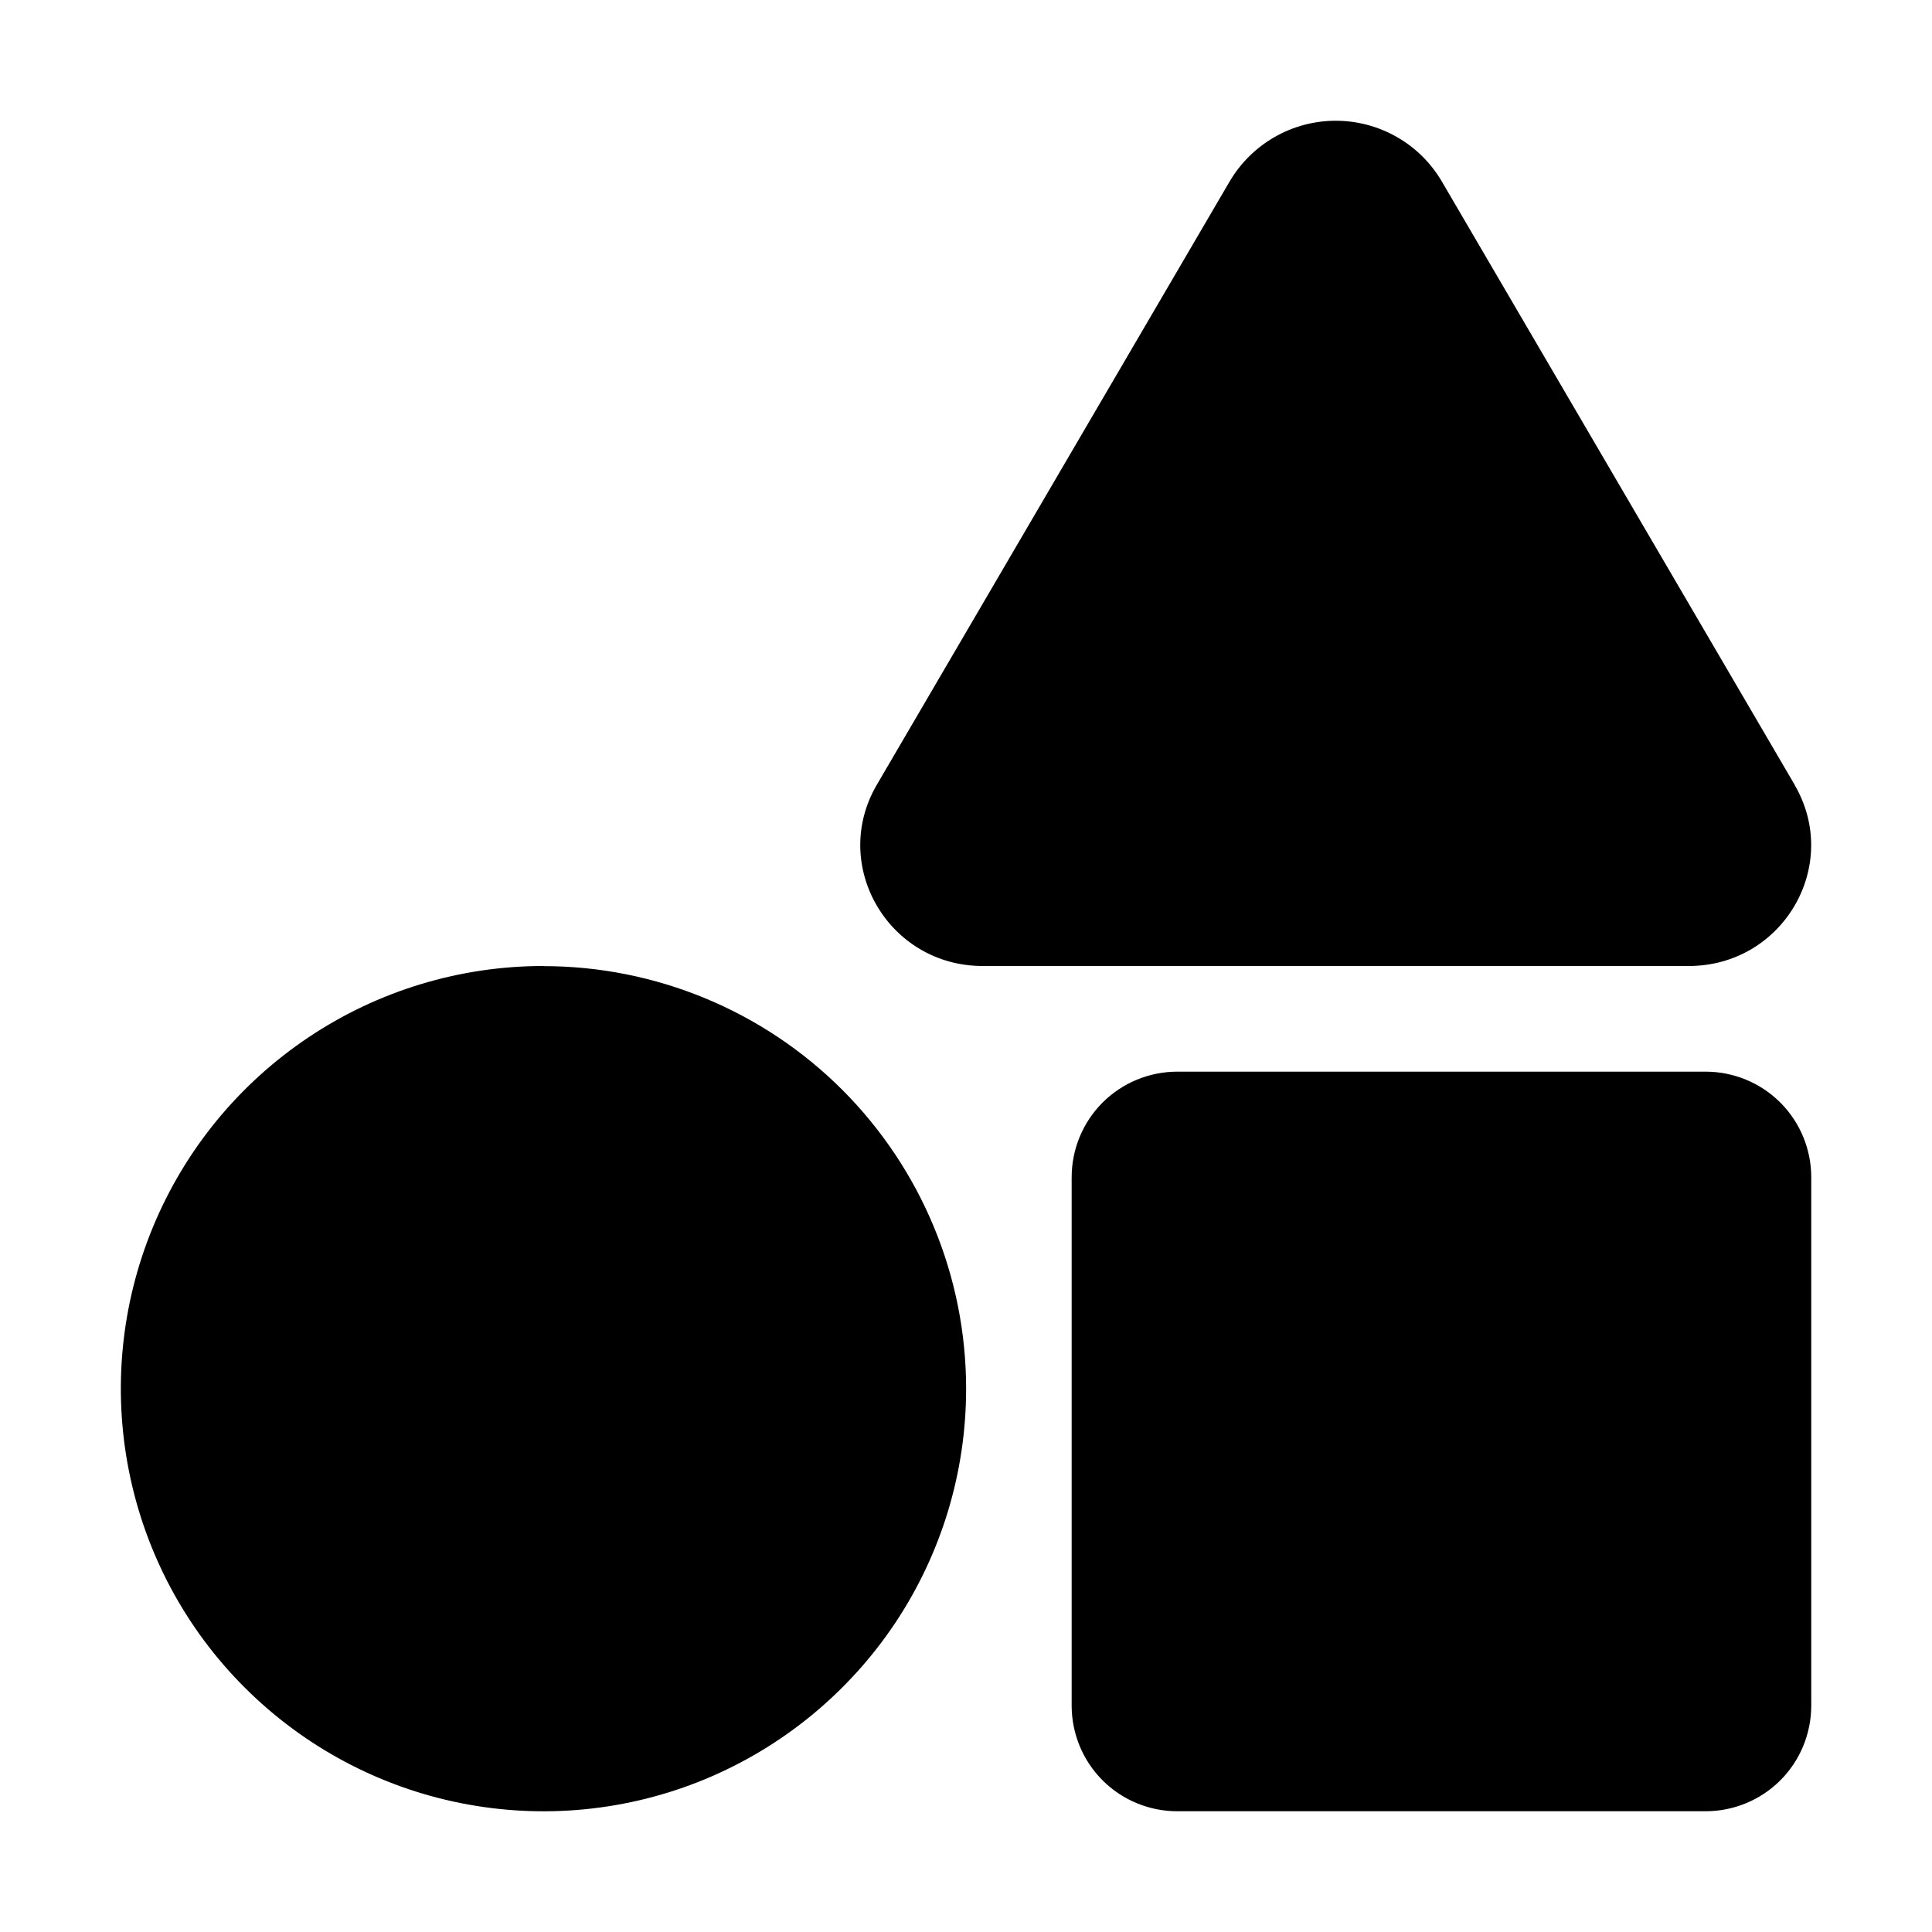
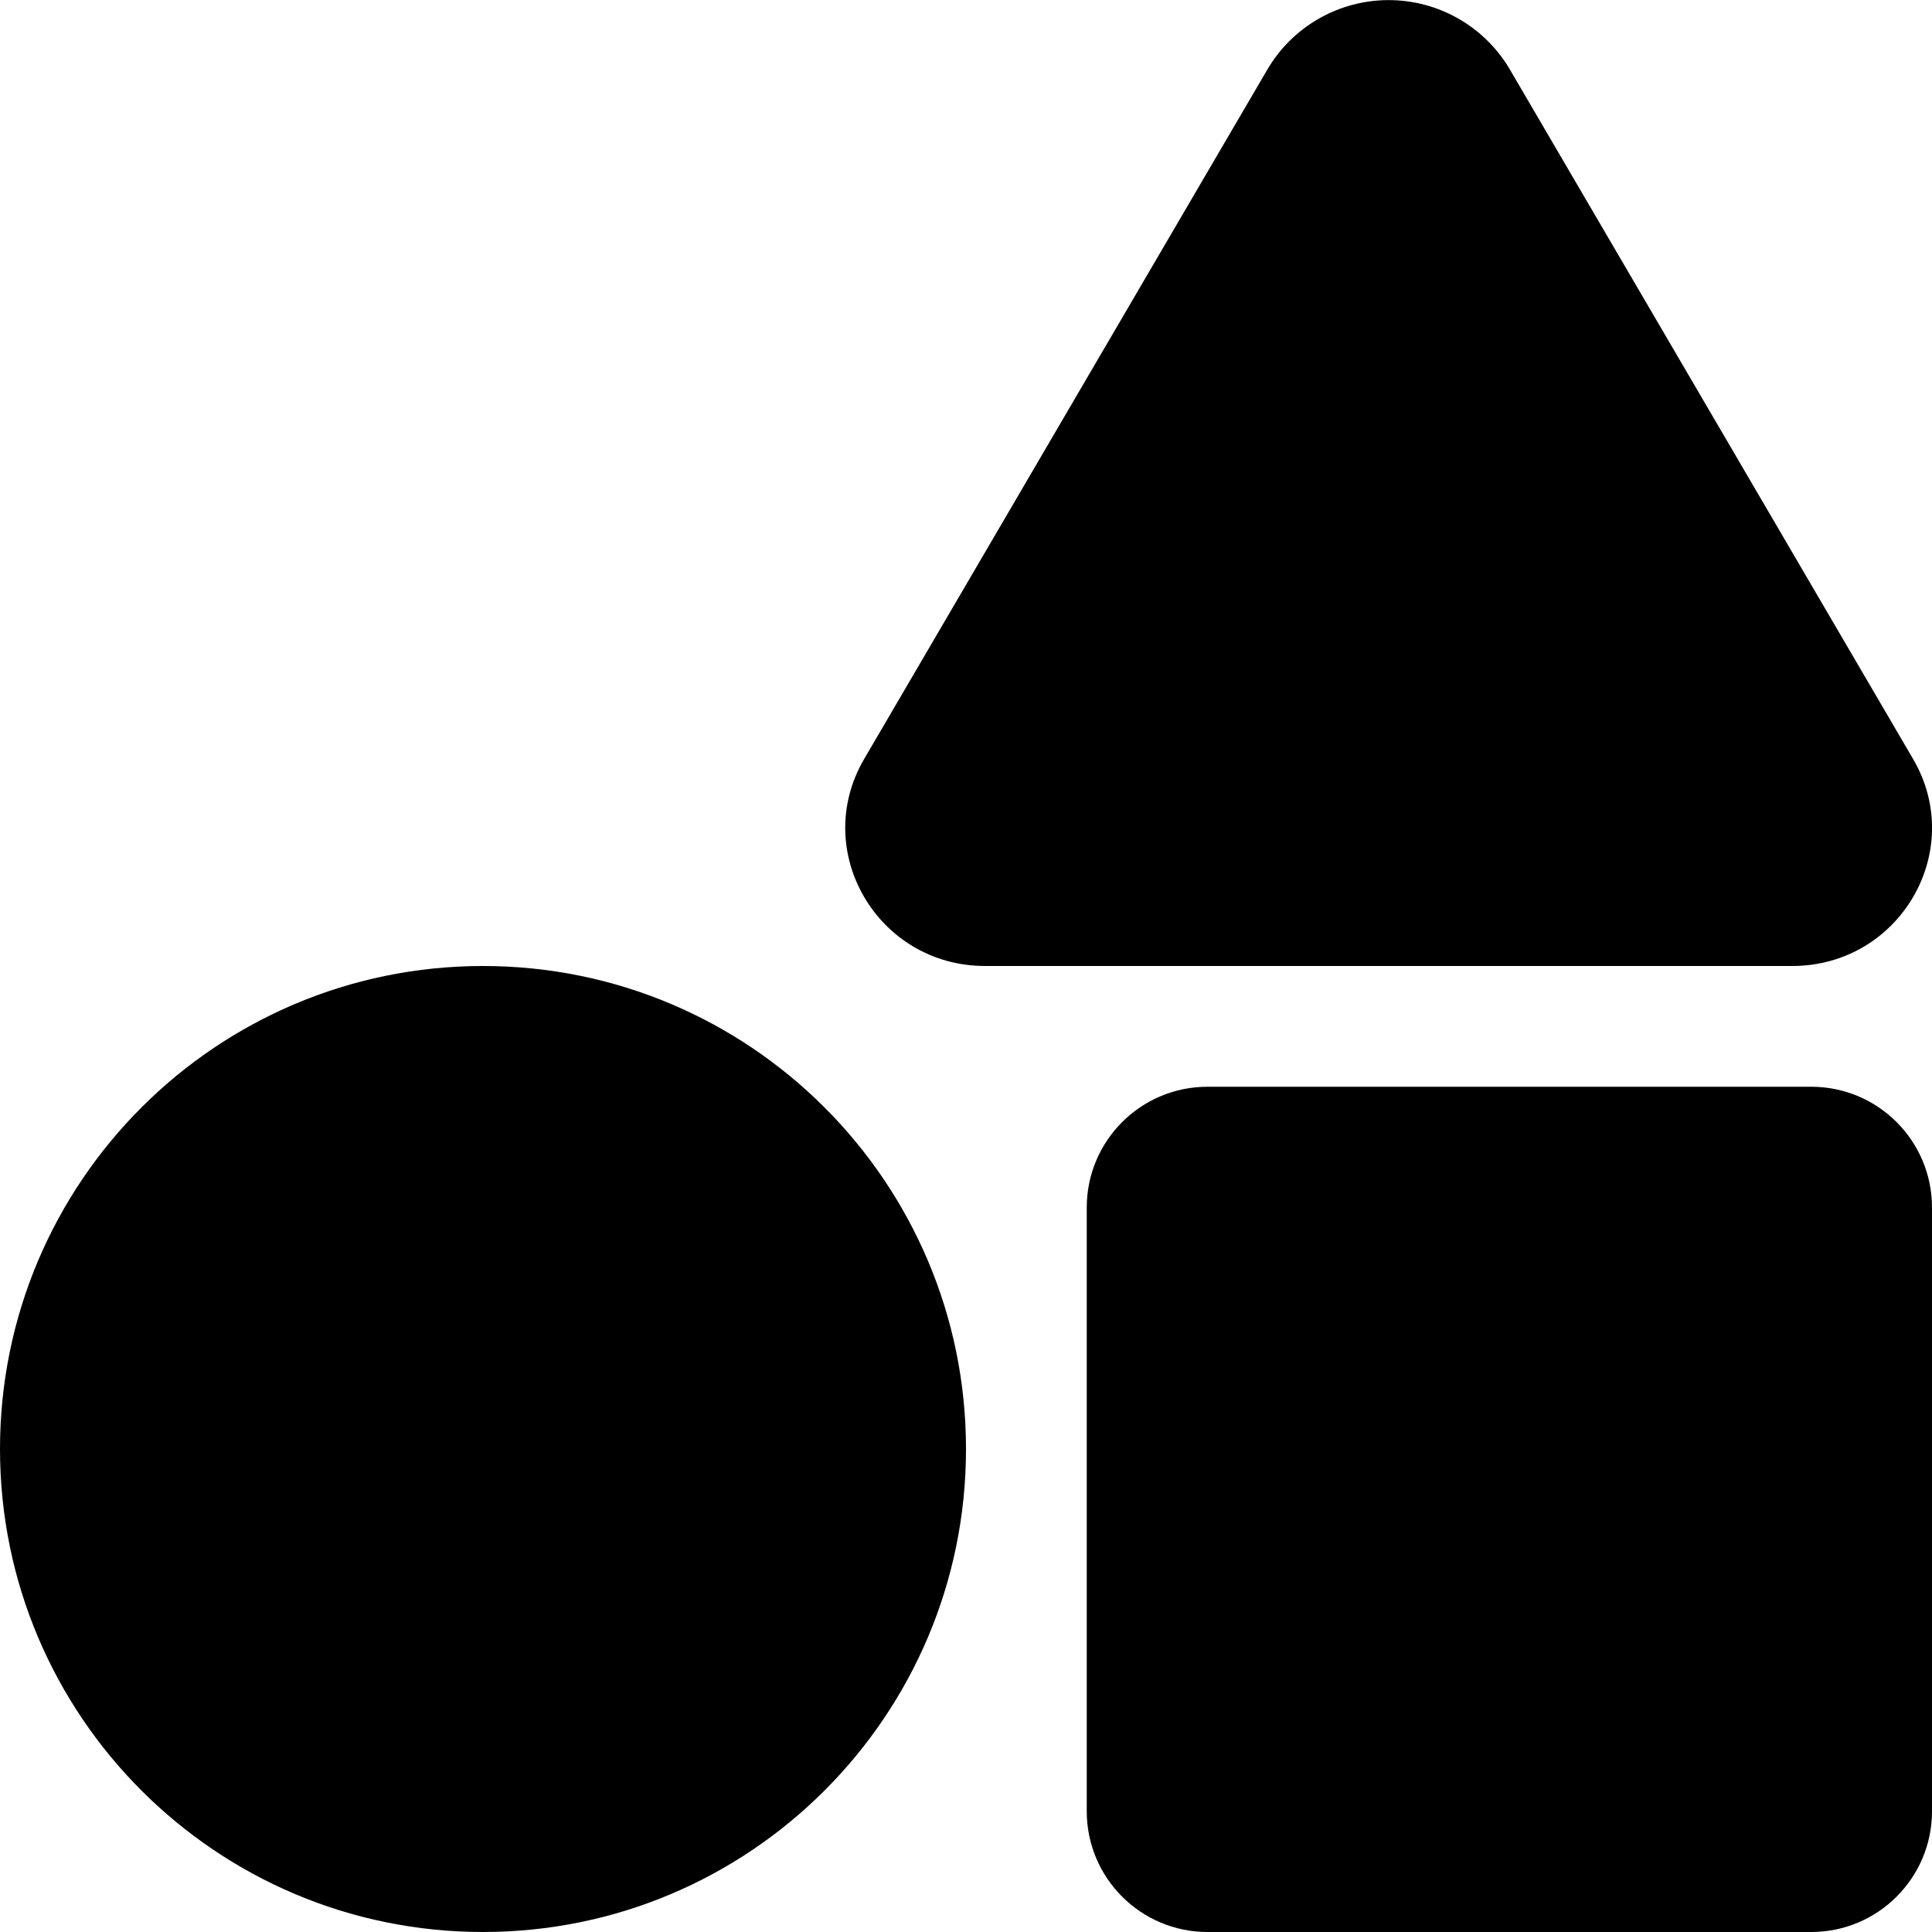
- <svg xmlns="http://www.w3.org/2000/svg" fill="none" height="16" viewBox="0 0 16 16" width="16">
-   <path d="m4.5 8c-.692 0-1.369.205-1.944.59-.576.385-1.024.931-1.289 1.571-.265.64-.334 1.343-.199 2.022.135.679.468 1.303.958 1.792.489.489 1.113.823 1.792.958.679.135 1.383.066 2.022-.199s1.186-.714 1.571-1.289c.385-.576.59-1.252.59-1.944 0-.928-.369-1.818-1.025-2.475-.656-.656-1.547-1.025-2.475-1.025zm10.363-1.5-2.924-5c-.09-.152-.218-.279-.372-.366-.154-.088-.328-.134-.505-.134s-.351.046-.505.134c-.154.088-.282.214-.372.366l-2.924 5c-.389.667.098 1.5.877 1.5h5.847c.78 0 1.267-.833.877-1.5zm-.738 2.375h-4.375c-.232 0-.455.092-.619.256-.164.164-.256.387-.256.619v4.375c0 .232.092.455.256.619.164.164.387.256.619.256h4.375c.232 0 .455-.092.619-.256.164-.164.256-.387.256-.619v-4.375c0-.232-.092-.455-.256-.619-.164-.164-.387-.256-.619-.256z" fill="currentColor" />
+ <svg xmlns="http://www.w3.org/2000/svg" fill="none" viewBox="1 1 14 14">
+   <path fill="currentColor" d="M4.5 8a3.5 3.5 0 1 0 0 7 3.5 3.5 0 0 0 0-7Zm10.363-1.5-2.924-5a1.019 1.019 0 0 0-1.753 0l-2.924 5c-.39.667.098 1.5.877 1.5h5.847c.78 0 1.267-.833.877-1.5Zm-.738 2.375H9.75a.875.875 0 0 0-.875.875v4.375A.875.875 0 0 0 9.75 15h4.375a.875.875 0 0 0 .875-.875V9.75a.875.875 0 0 0-.875-.875Z" />
</svg>
